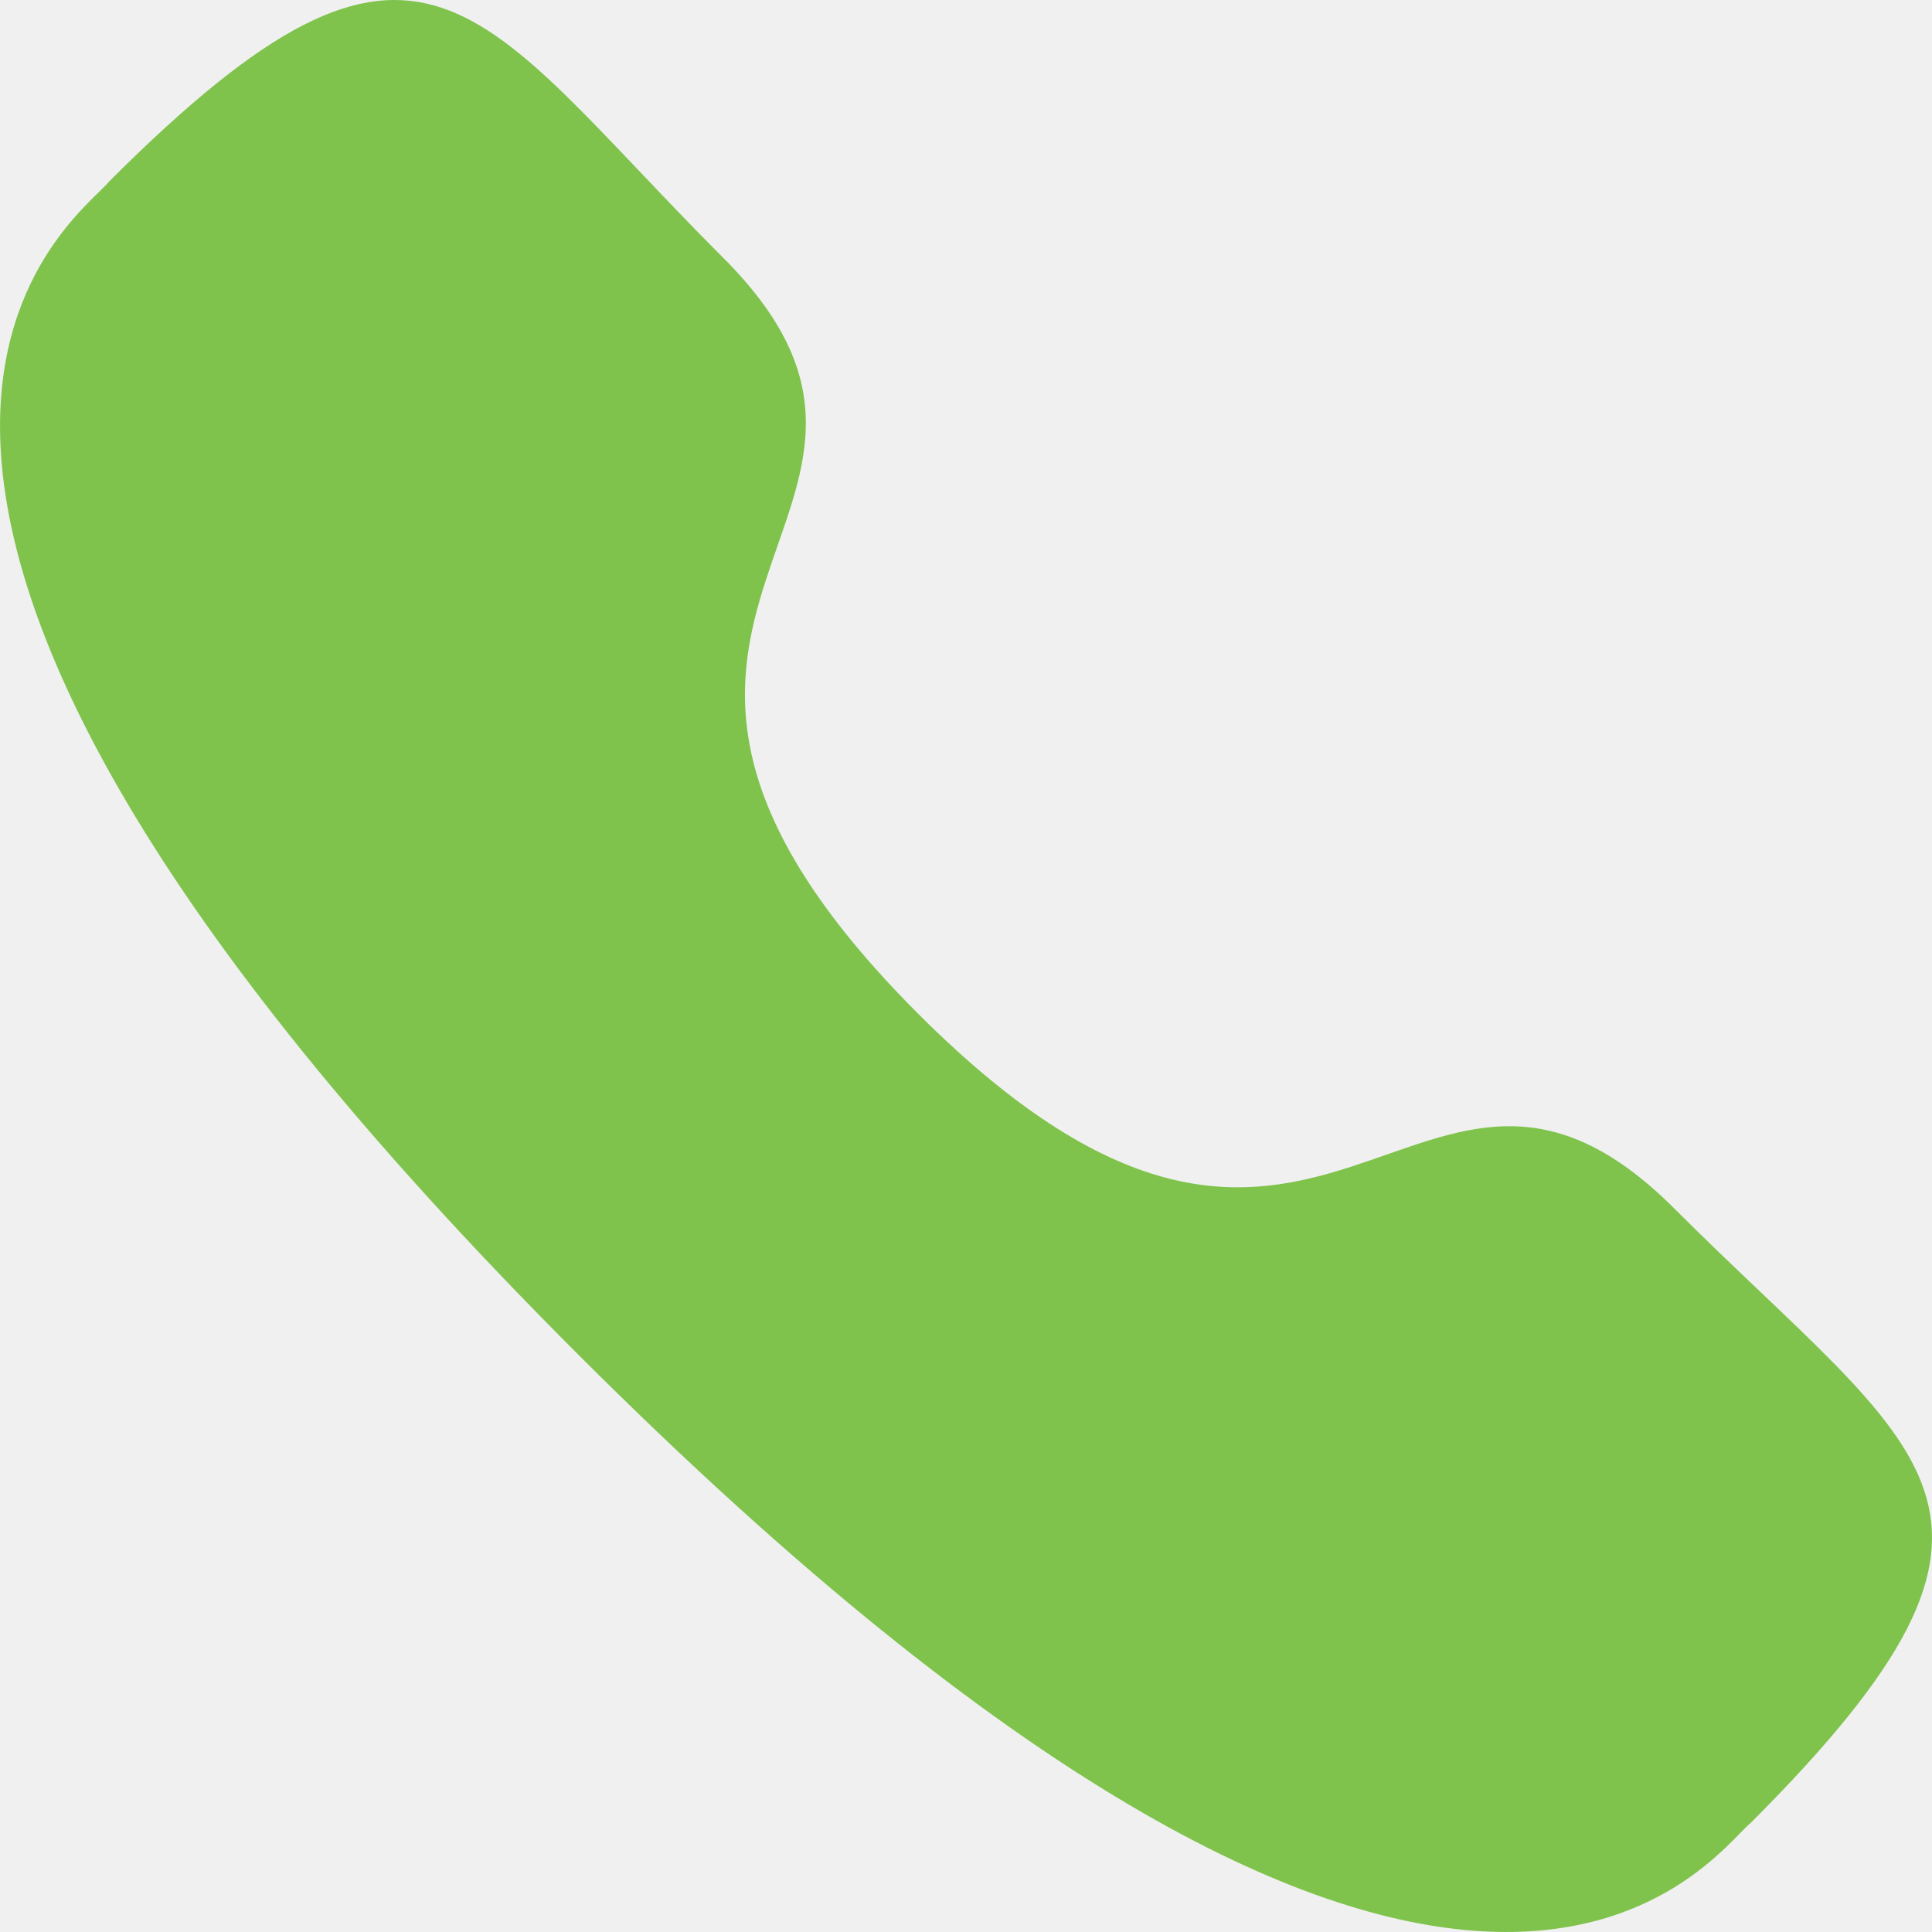
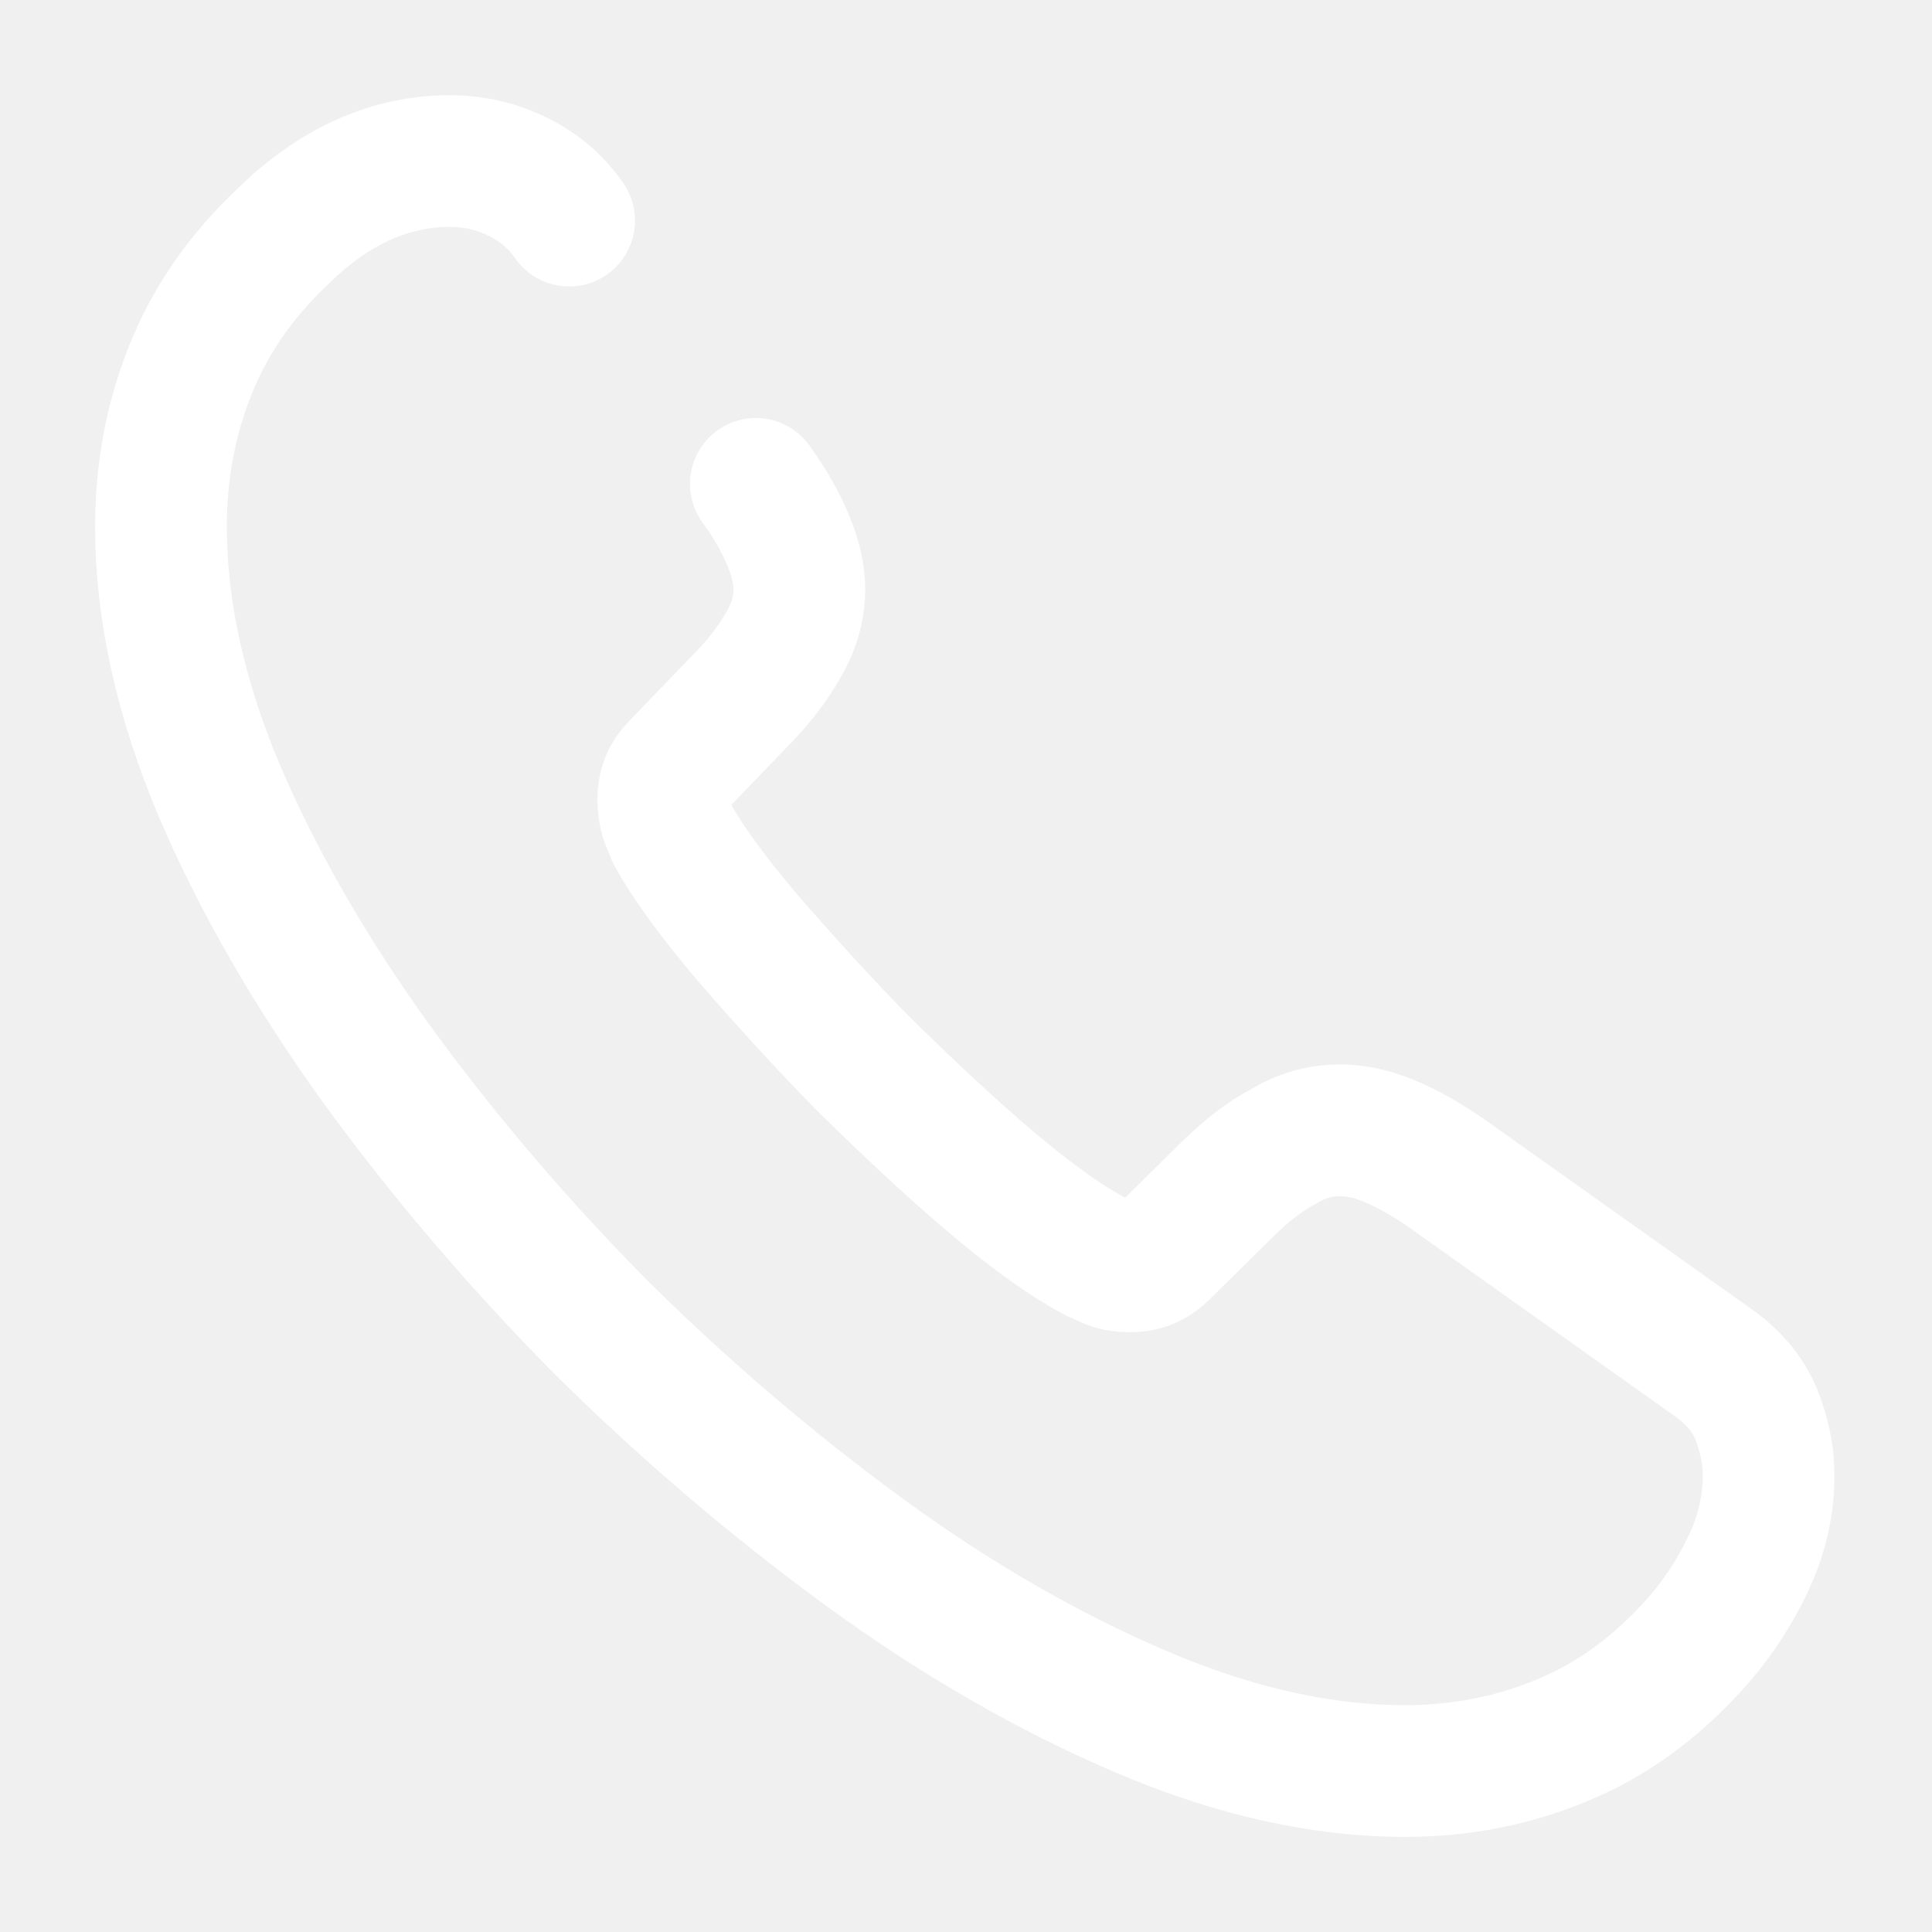
- <svg xmlns="http://www.w3.org/2000/svg" width="19" height="19" viewBox="0 0 19 19" fill="none">
-   <path fill-rule="evenodd" clip-rule="evenodd" d="M9.032 9.972C13.021 13.96 13.926 9.347 16.466 11.885C18.914 14.333 20.322 14.823 17.219 17.925C16.831 18.237 14.362 21.994 5.685 13.32C-2.993 4.644 0.762 2.172 1.074 1.784C4.184 -1.326 4.666 0.089 7.114 2.537C9.654 5.077 5.043 5.984 9.032 9.972Z" fill="#7FC34D" />
+ <svg xmlns="http://www.w3.org/2000/svg" width="22" height="22" viewBox="0 0 22 22" fill="none">
+   <path d="M8.607 5.51C8.772 5.739 8.892 5.95 8.974 6.151C9.057 6.344 9.102 6.536 9.102 6.711C9.102 6.931 9.038 7.151 8.91 7.361C8.791 7.572 8.617 7.792 8.397 8.012L7.7 8.736C7.599 8.837 7.553 8.956 7.553 9.103C7.553 9.176 7.562 9.241 7.581 9.314C7.608 9.387 7.636 9.442 7.654 9.497C7.819 9.8 8.103 10.194 8.507 10.671C8.919 11.147 9.359 11.633 9.836 12.119C10.331 12.605 10.807 13.054 11.293 13.466C11.77 13.87 12.164 14.145 12.476 14.31C12.522 14.328 12.577 14.356 12.641 14.383C12.714 14.411 12.787 14.42 12.87 14.42C13.026 14.42 13.145 14.365 13.246 14.264L13.943 13.576C14.172 13.347 14.392 13.173 14.602 13.063C14.813 12.935 15.024 12.871 15.253 12.871C15.428 12.871 15.611 12.907 15.812 12.99C16.014 13.072 16.225 13.191 16.454 13.347L19.488 15.502C19.727 15.666 19.892 15.859 19.992 16.088C20.084 16.317 20.139 16.547 20.139 16.803C20.139 17.133 20.066 17.472 19.91 17.802C19.754 18.132 19.552 18.444 19.287 18.737C18.837 19.232 18.343 19.59 17.783 19.819C17.233 20.048 16.637 20.167 15.996 20.167C15.061 20.167 14.062 19.947 13.008 19.498C11.953 19.049 10.899 18.444 9.854 17.683C8.8 16.913 7.801 16.061 6.847 15.117C5.903 14.163 5.051 13.164 4.29 12.119C3.538 11.074 2.933 10.029 2.493 8.993C2.053 7.948 1.833 6.949 1.833 5.996C1.833 5.372 1.943 4.776 2.163 4.226C2.383 3.667 2.732 3.154 3.217 2.696C3.804 2.118 4.446 1.834 5.124 1.834C5.381 1.834 5.637 1.889 5.867 1.999C6.105 2.109 6.316 2.274 6.481 2.512" stroke="white" stroke-width="1.5" stroke-miterlimit="10" stroke-linecap="round" stroke-linejoin="round" />
</svg>
